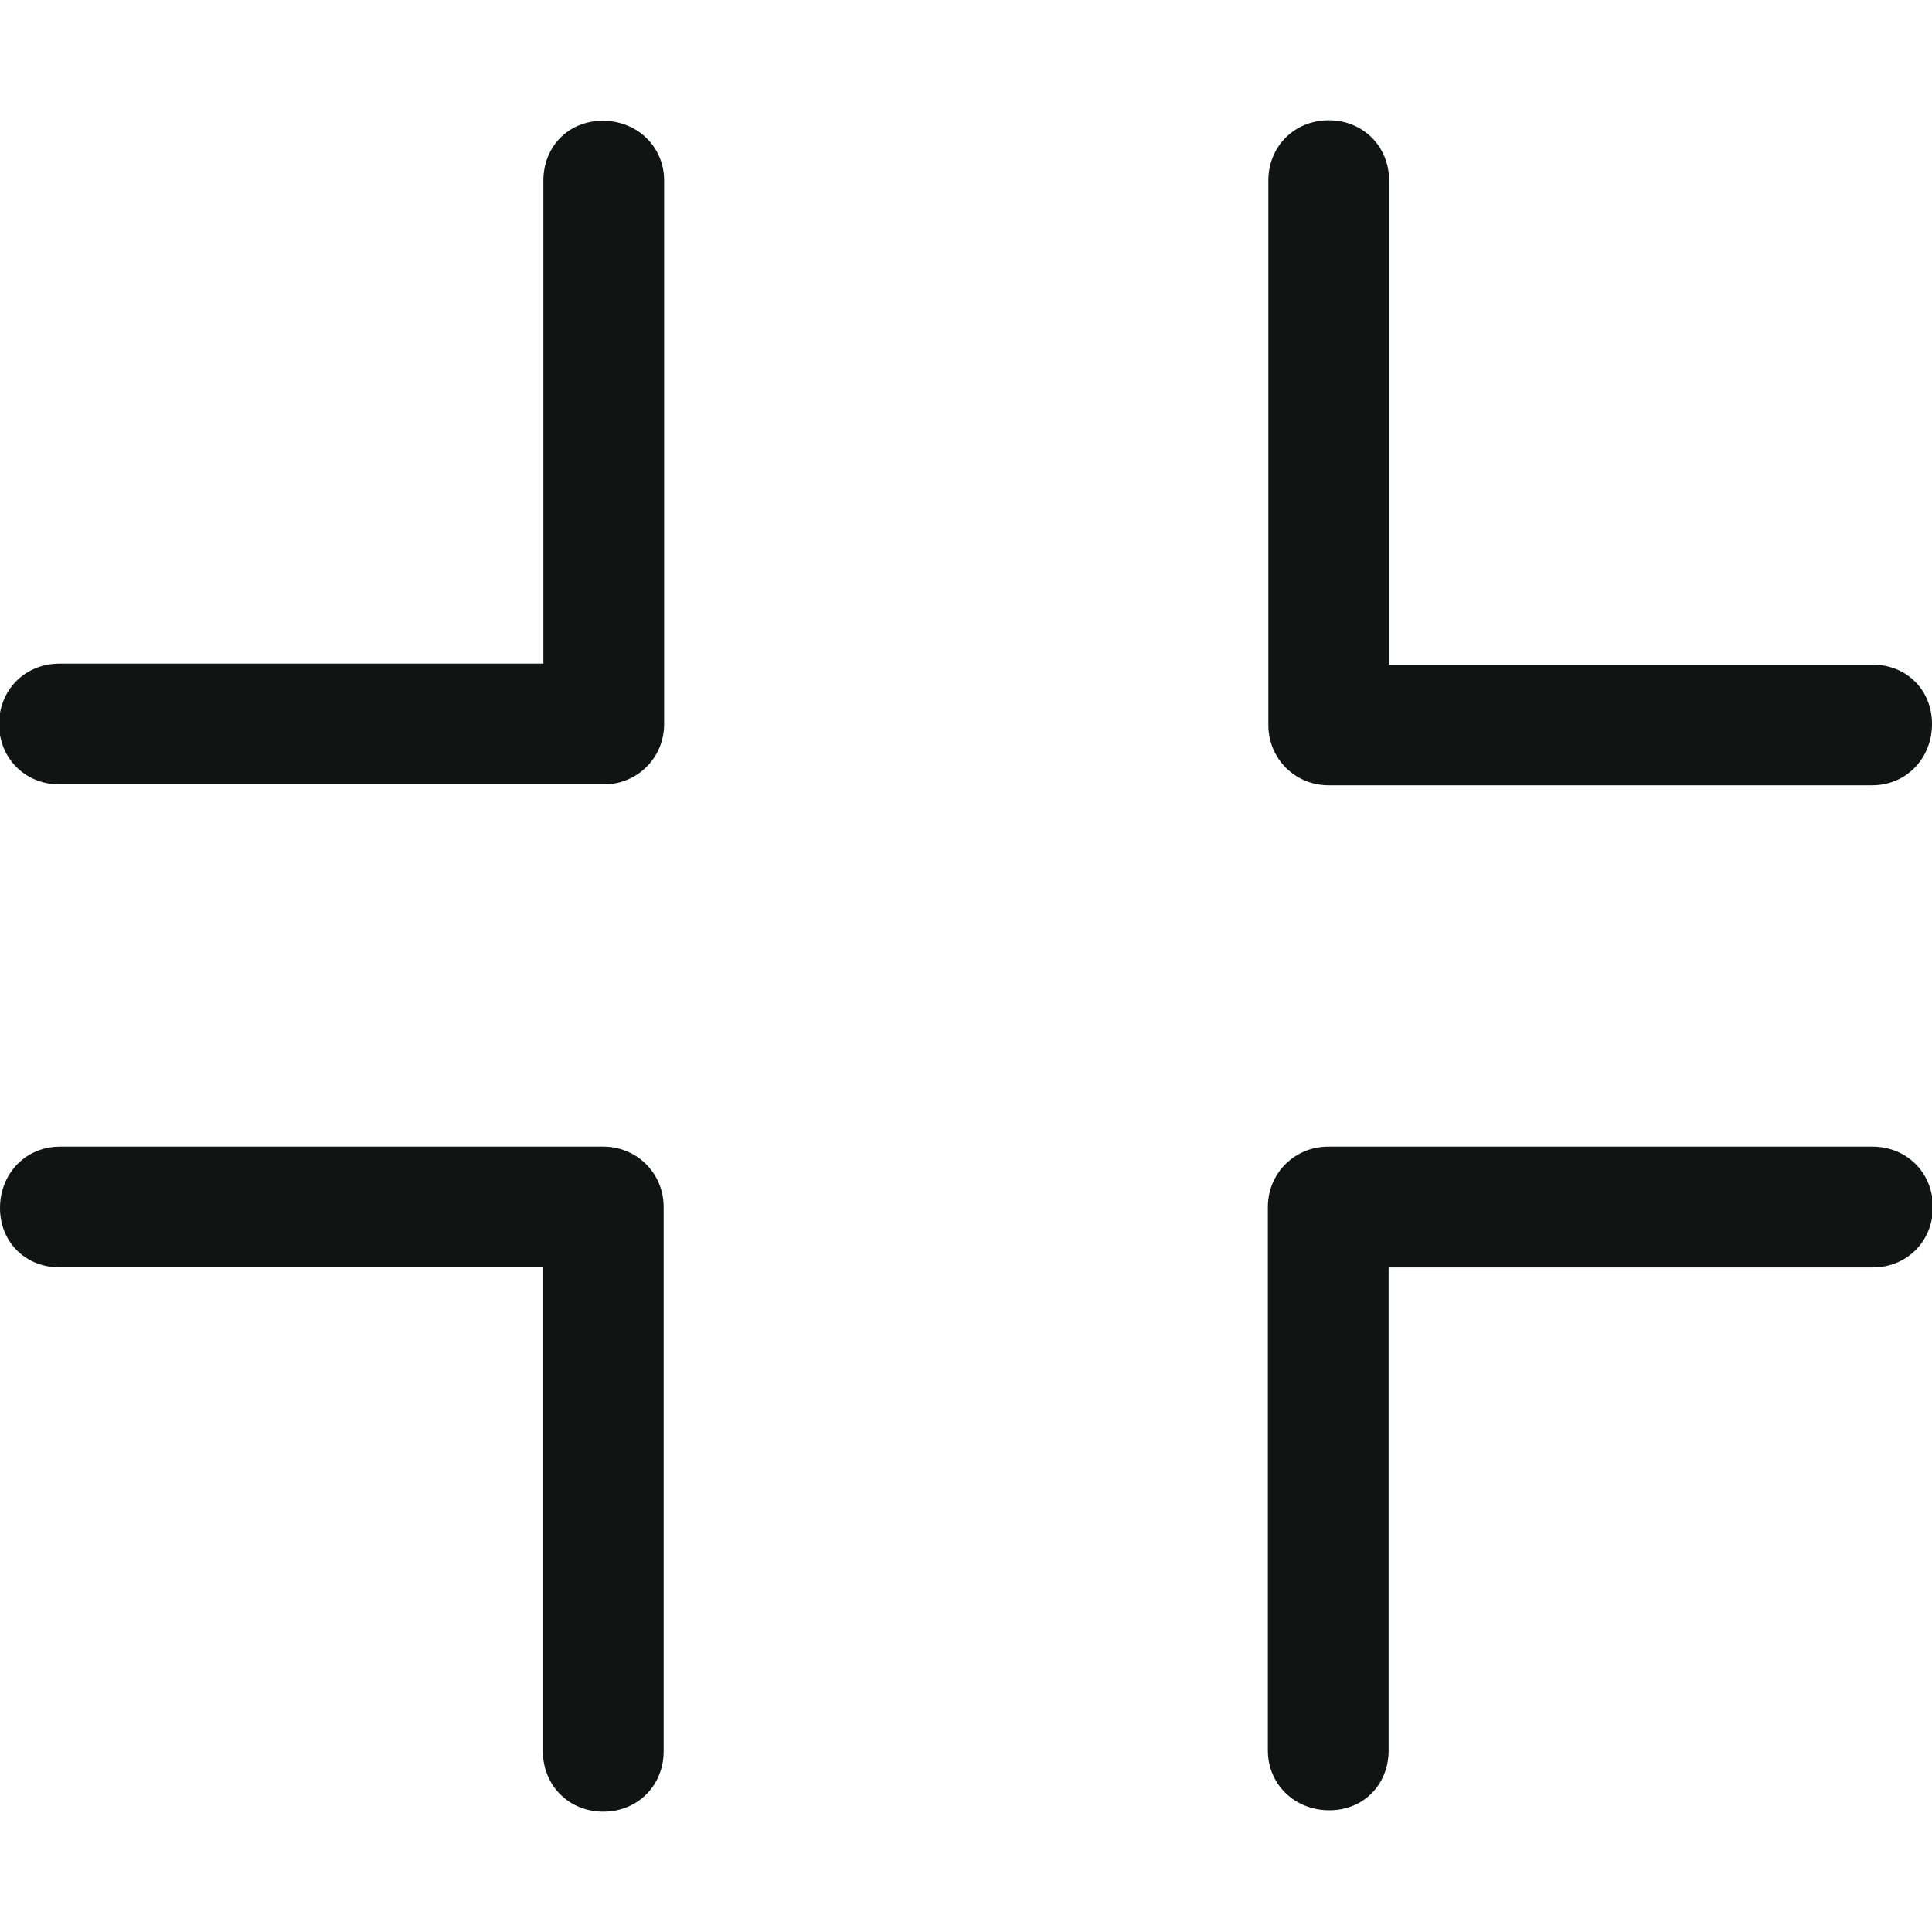
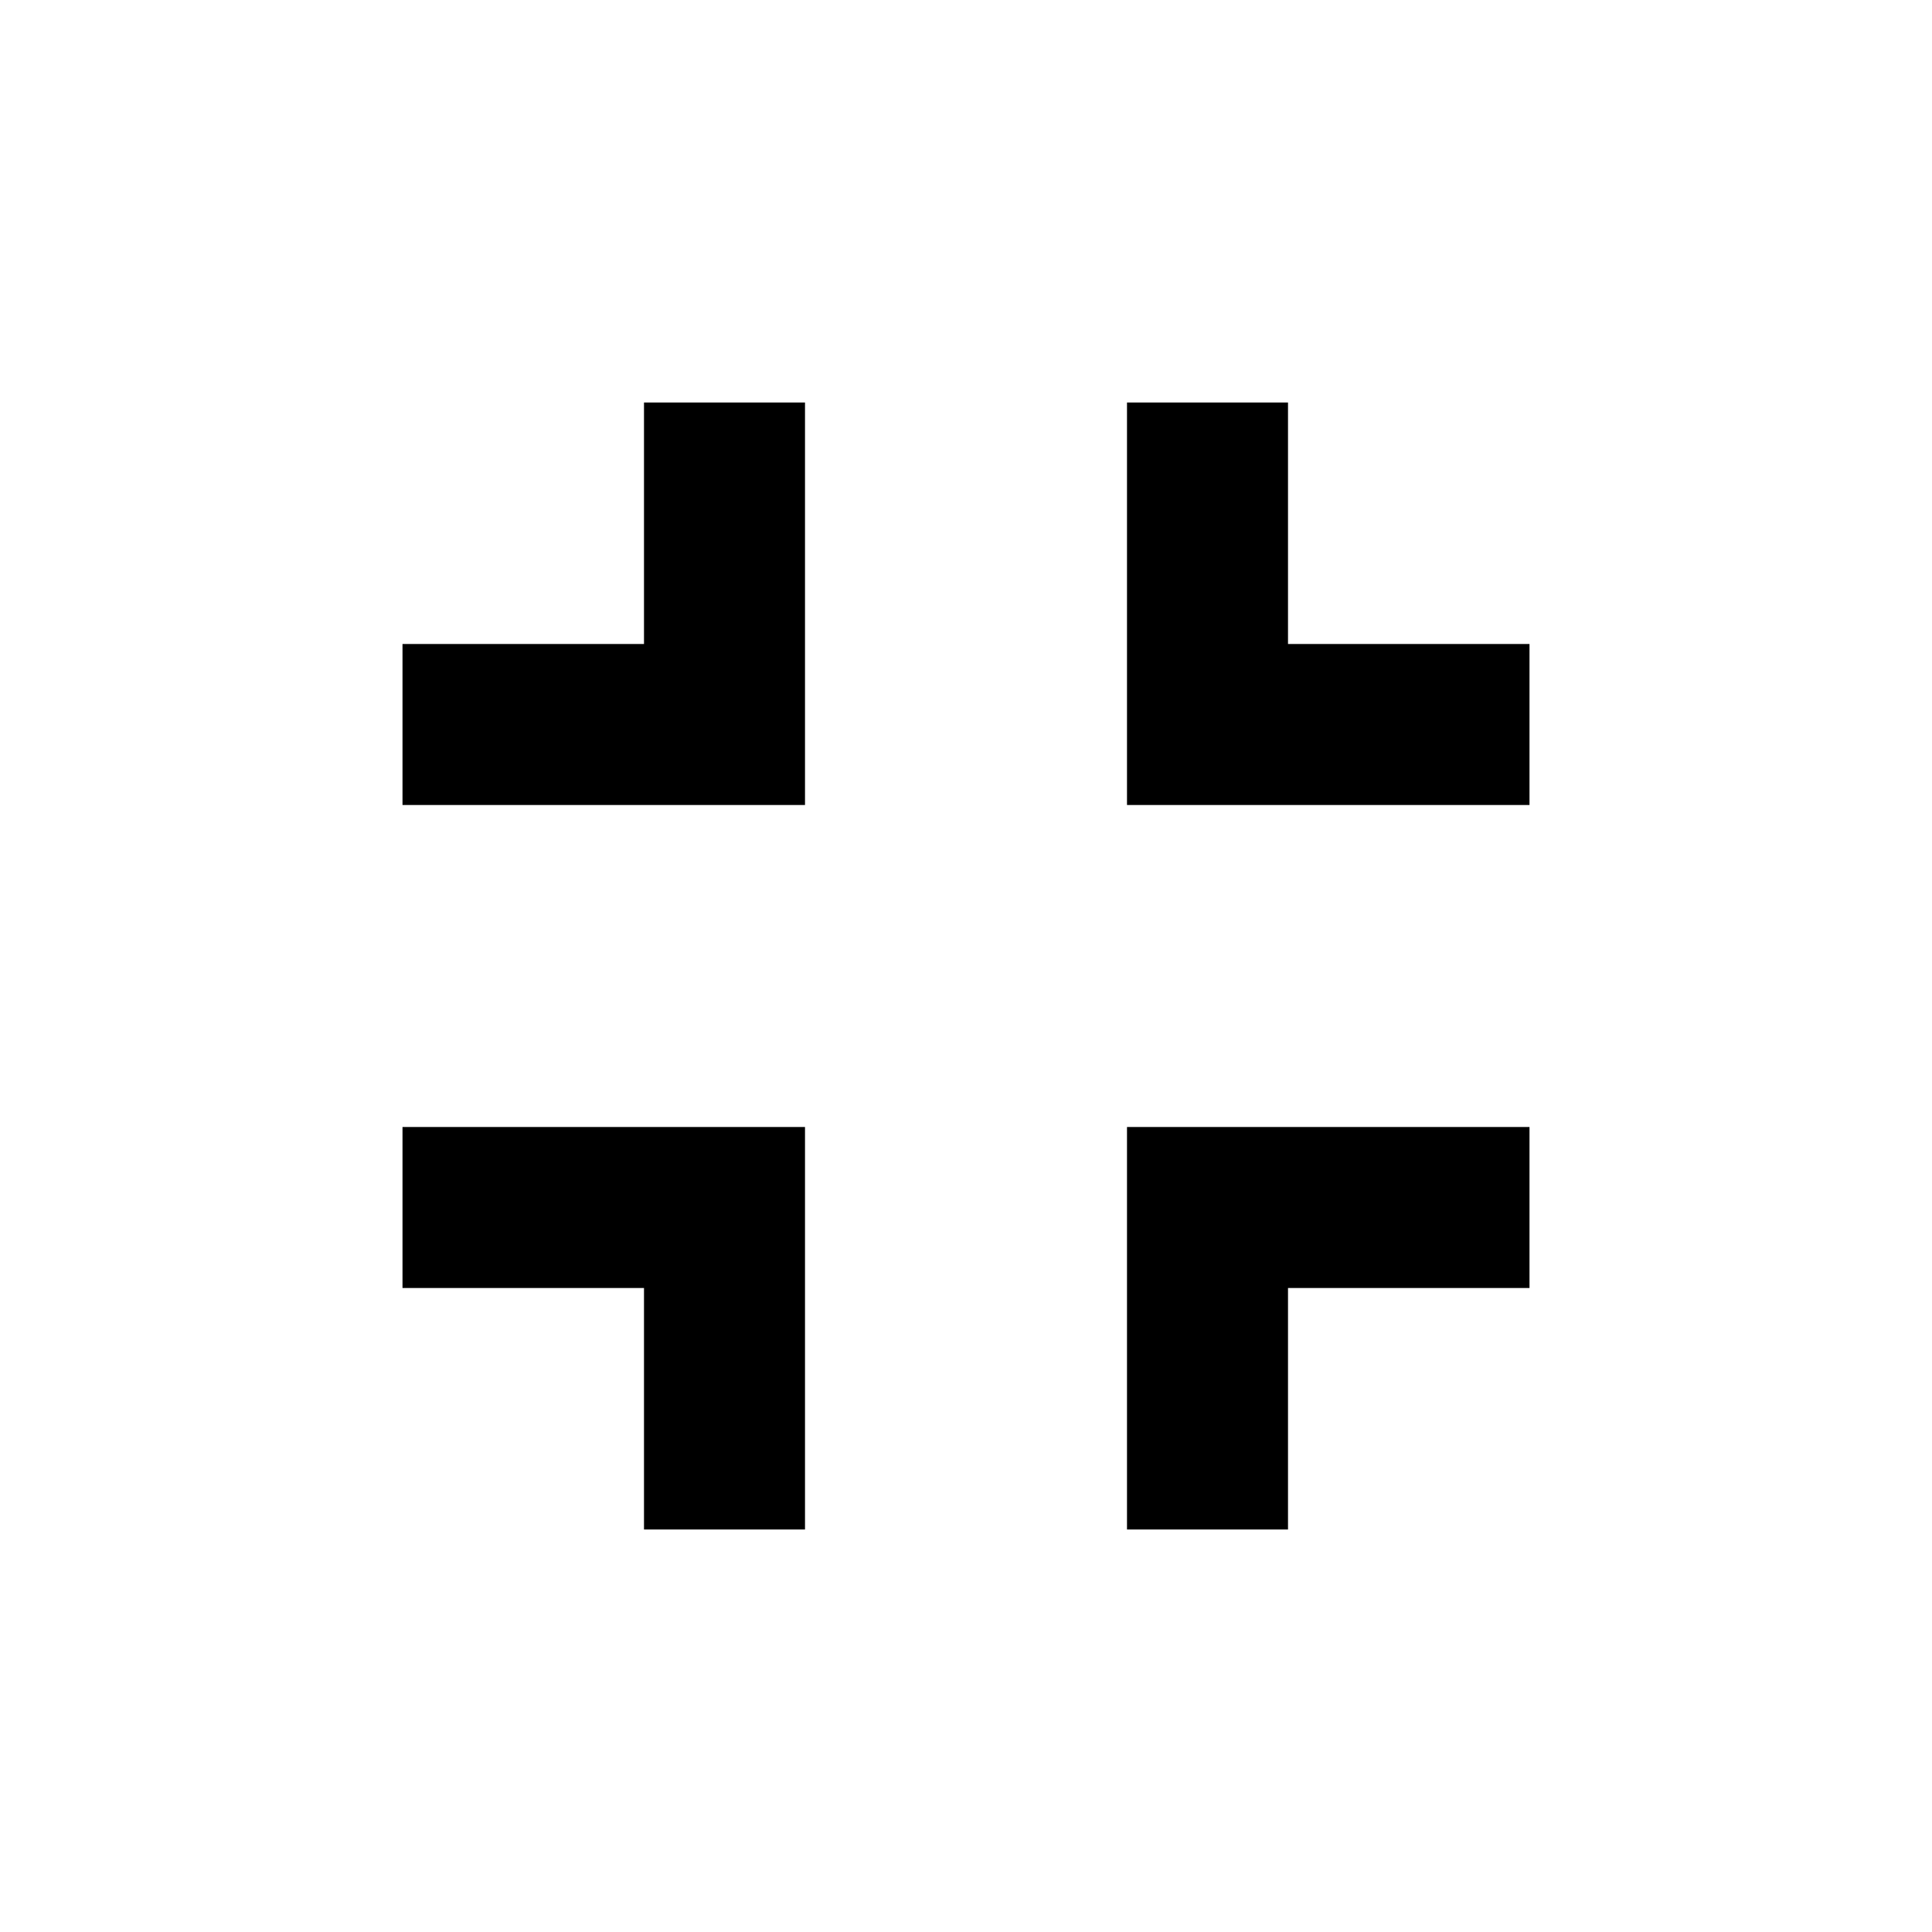
- <svg xmlns="http://www.w3.org/2000/svg" enable-background="new 0 0 32 32" height="32px" id="Слой_1" version="1.1" viewBox="0 0 32 32" width="32px" xml:space="preserve">
-   <g id="Fullscreen_Exit">
-     <path d="M22.008,13.007h9C31.576,13.007,32,12.559,32,11.992c0-0.568-0.424-0.985-0.992-0.984h-8V2.992   c0-0.568-0.432-1-1-1c-0.568,0-1,0.432-1,1v9c0,0.003,0.001,0.005,0.001,0.007c0,0.003-0.001,0.005-0.001,0.008   C21.008,12.565,21.45,13.008,22.008,13.007z" fill="#121313" />
-     <path d="M9.984,2C9.417,2,9,2.425,9,2.992v8H0.985c-0.568,0-1,0.432-1,1c0,0.568,0.432,1,1,1h9   c0.003,0,0.005-0.001,0.007-0.001c0.003,0,0.005,0.001,0.008,0.001c0.558,0,1-0.442,1-1v-9C11,2.425,10.552,2.001,9.984,2z" fill="#121313" />
-     <path d="M9.992,18.992h-9C0.424,18.993,0,19.44,0,20.008c0,0.568,0.424,0.985,0.992,0.984h8v8.015   c0,0.568,0.432,1,1,1c0.568,0,1-0.432,1-1v-9c0-0.003-0.001-0.005-0.001-0.007c0-0.003,0.001-0.005,0.001-0.008   C10.992,19.434,10.55,18.992,9.992,18.992z" fill="#121313" />
-     <path d="M31.015,18.992h-9c-0.003,0-0.005,0.001-0.007,0.001c-0.003,0-0.005-0.001-0.008-0.001   c-0.558,0-1,0.442-1,1v9c0,0.568,0.448,0.991,1.016,0.992C22.583,29.985,23,29.56,23,28.993v-8h8.015c0.568,0,1-0.432,1-1   C32.015,19.425,31.583,18.993,31.015,18.992z" fill="#121313" />
-   </g>
-   <g />
-   <g />
-   <g />
-   <g />
-   <g />
-   <g />
+ <svg xmlns="http://www.w3.org/2000/svg" width="24" height="24" viewBox="0 0 24 24">
+   <path d="M0 0h24v24H0z" fill="none" />
+   <path d="M5 16h3v3h2v-5H5v2zm3-8H5v2h5V5H8v3zm6 11h2v-3h3v-2h-5v5zm2-11V5h-2v5h5V8h-3z" />
</svg>
